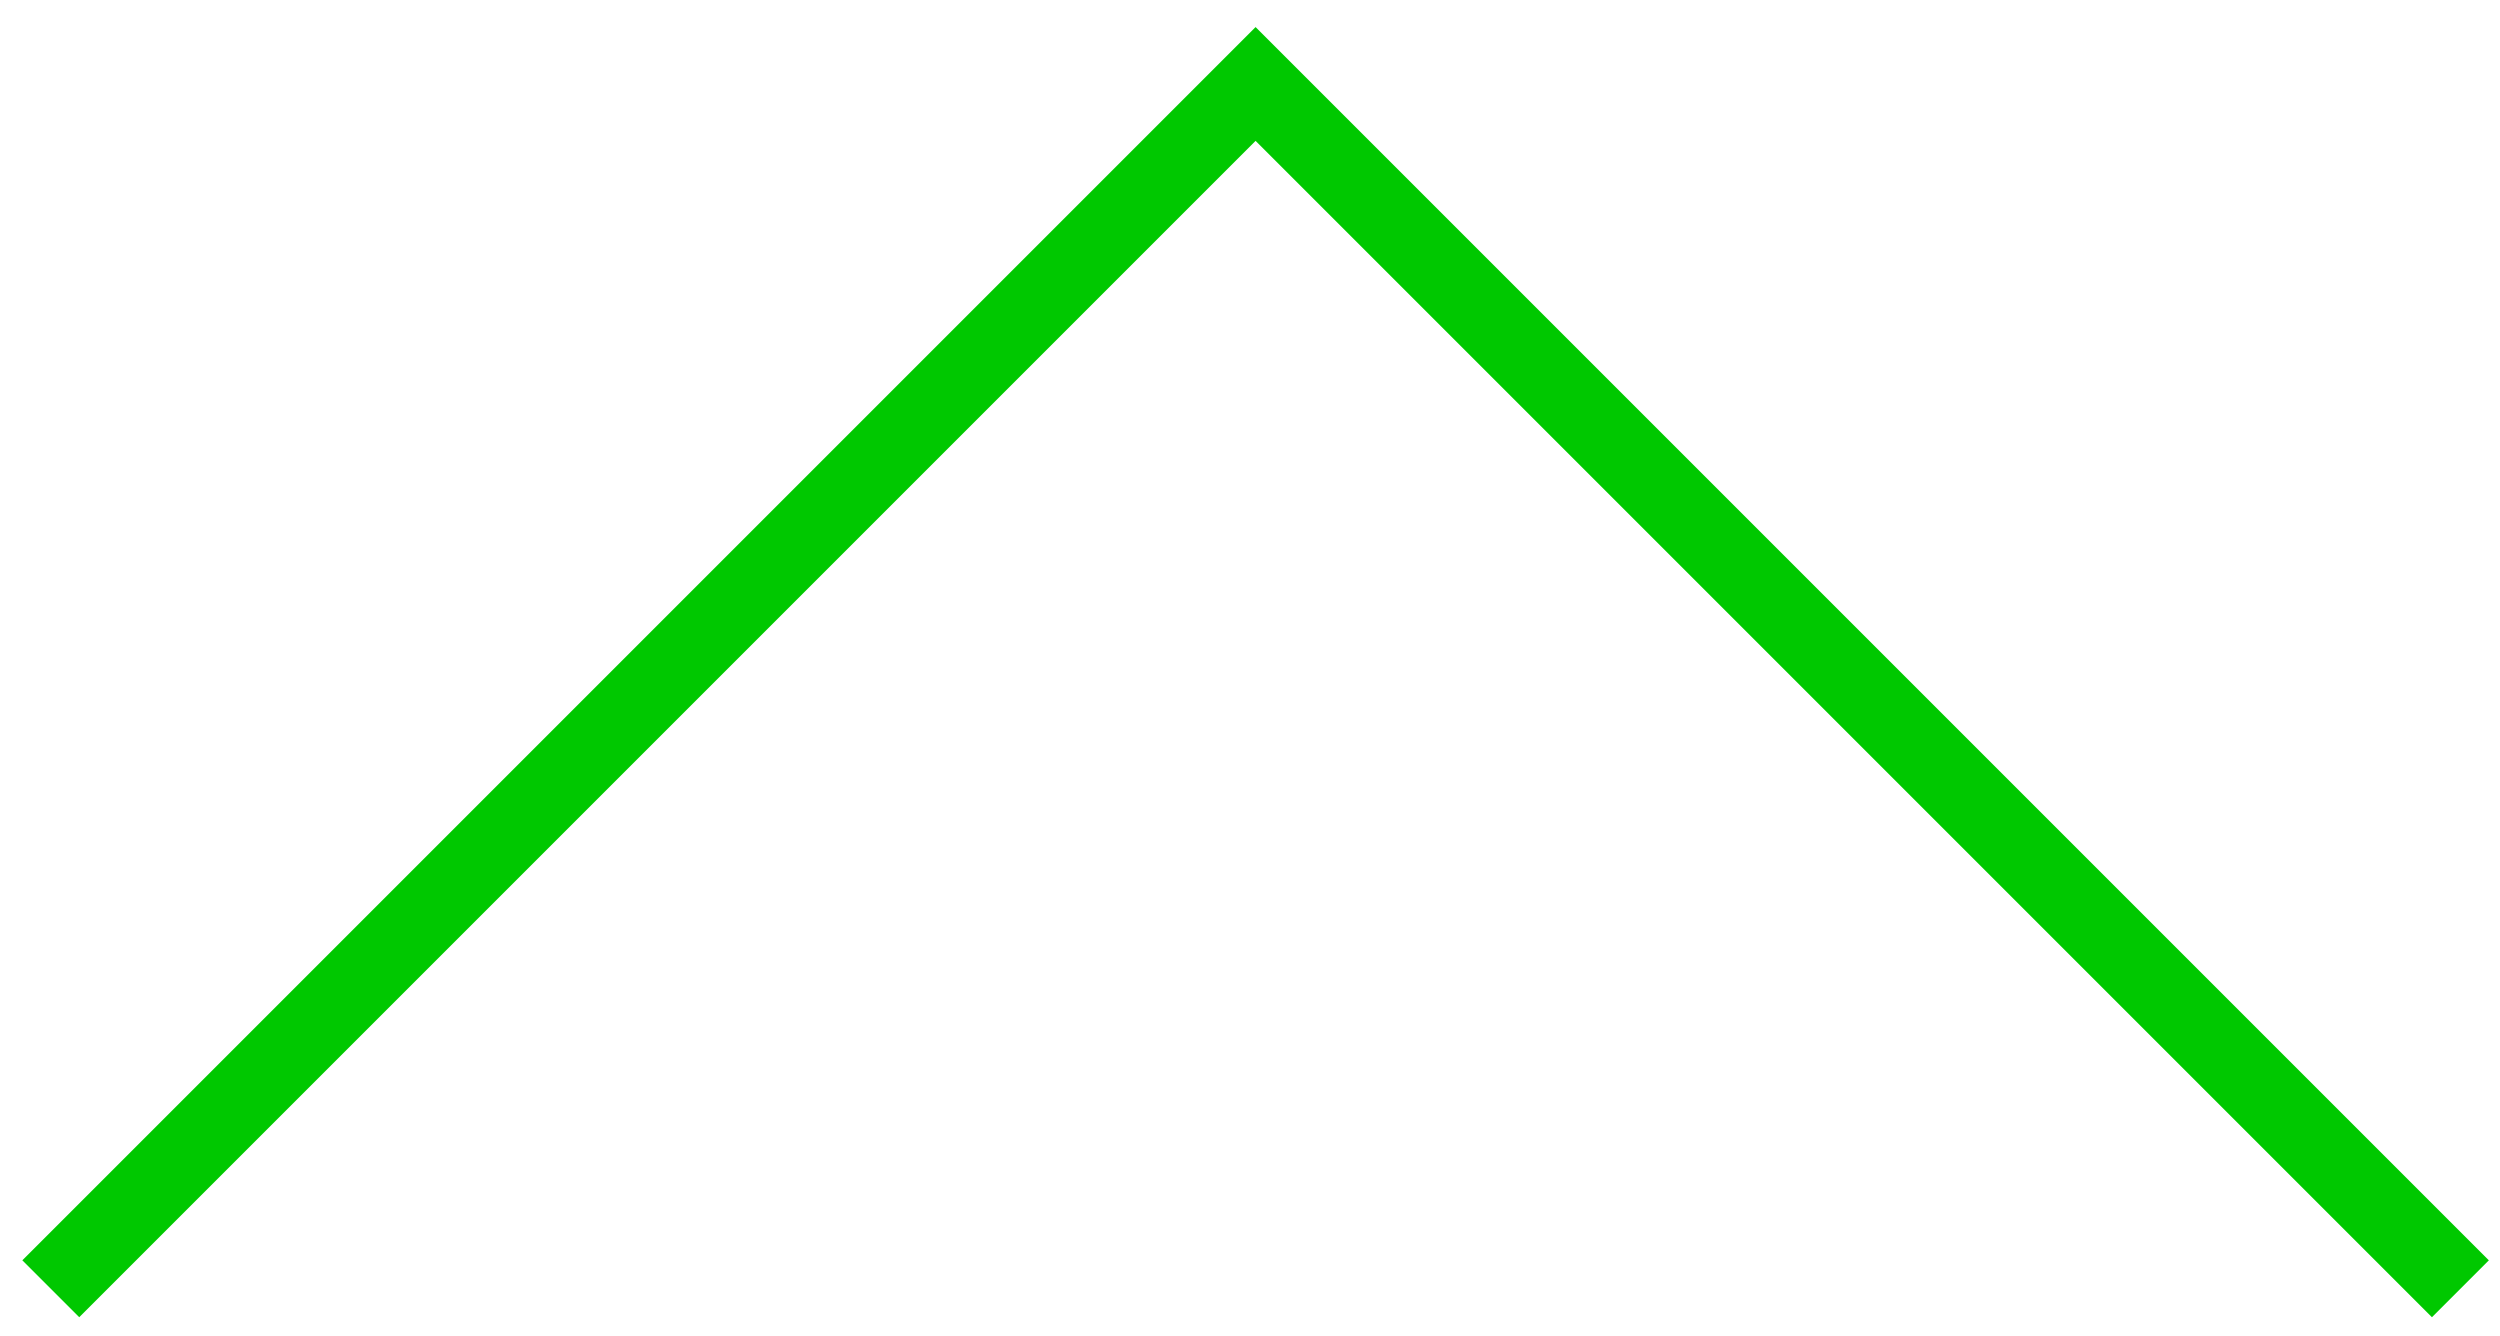
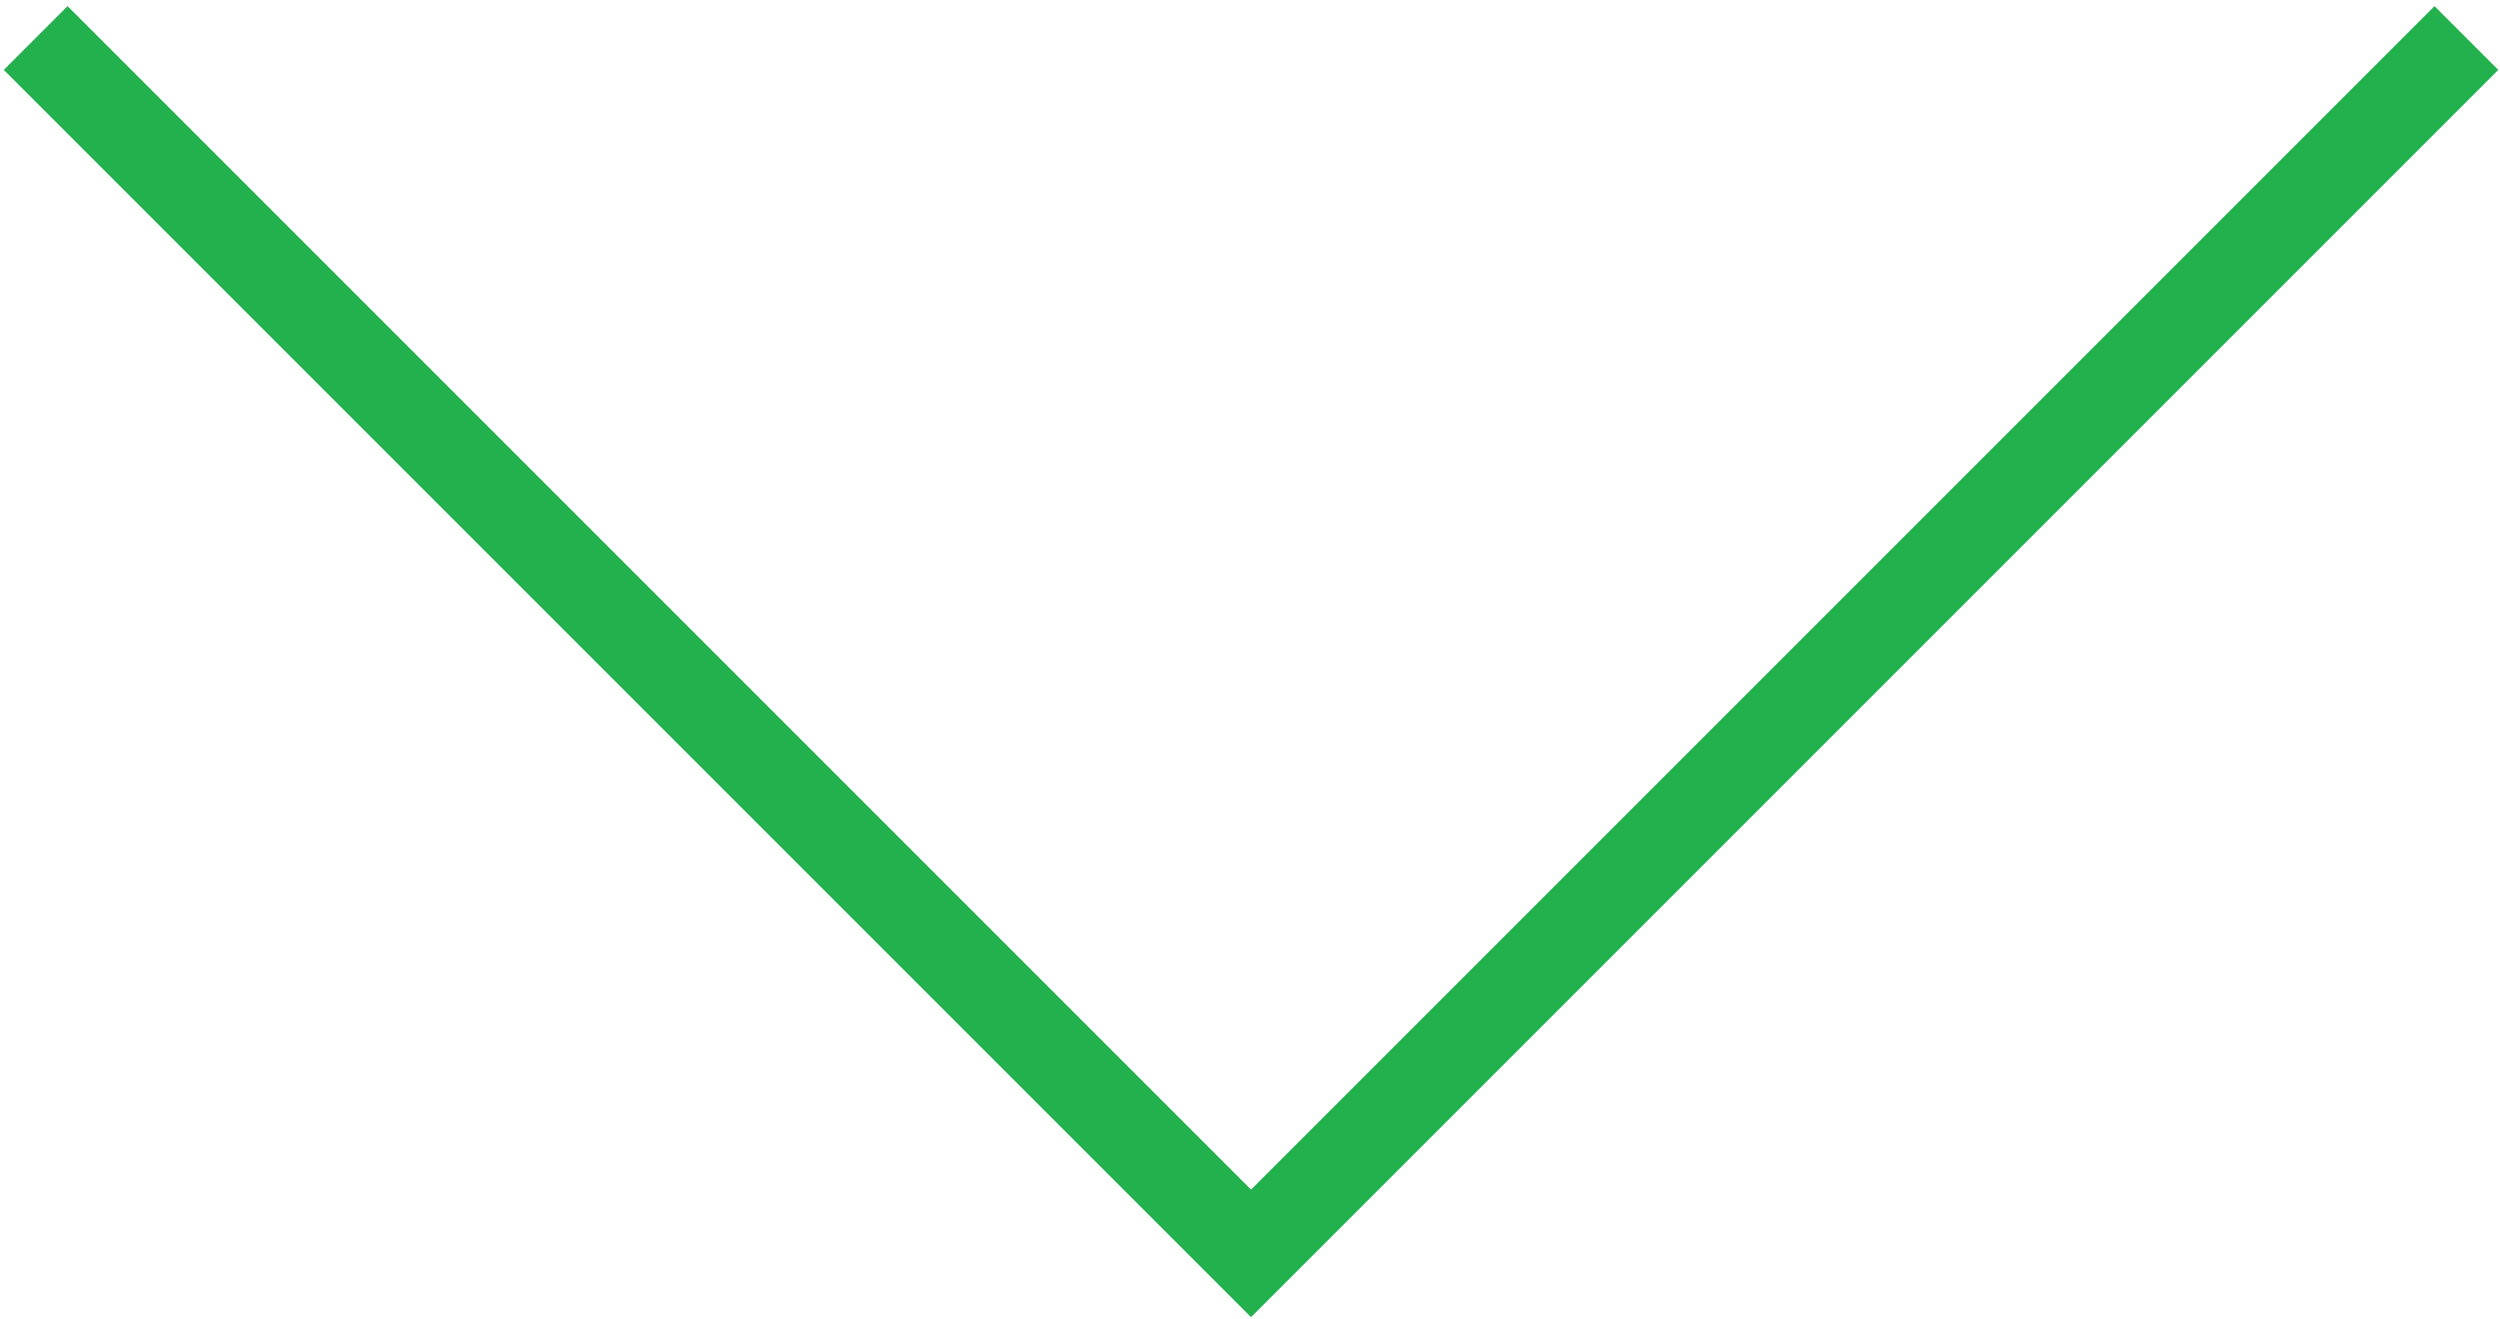
- <svg xmlns="http://www.w3.org/2000/svg" version="1.1" id="Layer_7" x="0px" y="0px" width="1398.14px" height="747.074px" viewBox="0 0 1398.14 747.074" enable-background="new 0 0 1398.14 747.074" xml:space="preserve">
-   <polyline fill="none" stroke="#00C800" stroke-width="45" stroke-miterlimit="10" points="1375.991,720.756 702.196,46.961   28.401,720.756 " />
+ <svg xmlns="http://www.w3.org/2000/svg" version="1.1" id="Layer_7" x="0px" y="0px" width="1386px" height="731px" viewBox="0 0 1386 731" enable-background="new 0 0 1386 731" xml:space="preserve">
+   <polyline fill="none" stroke="#22B14C" stroke-width="50" stroke-miterlimit="10" points="19.783,21.073 693.578,694.868   1367.373,21.073 " />
</svg>
